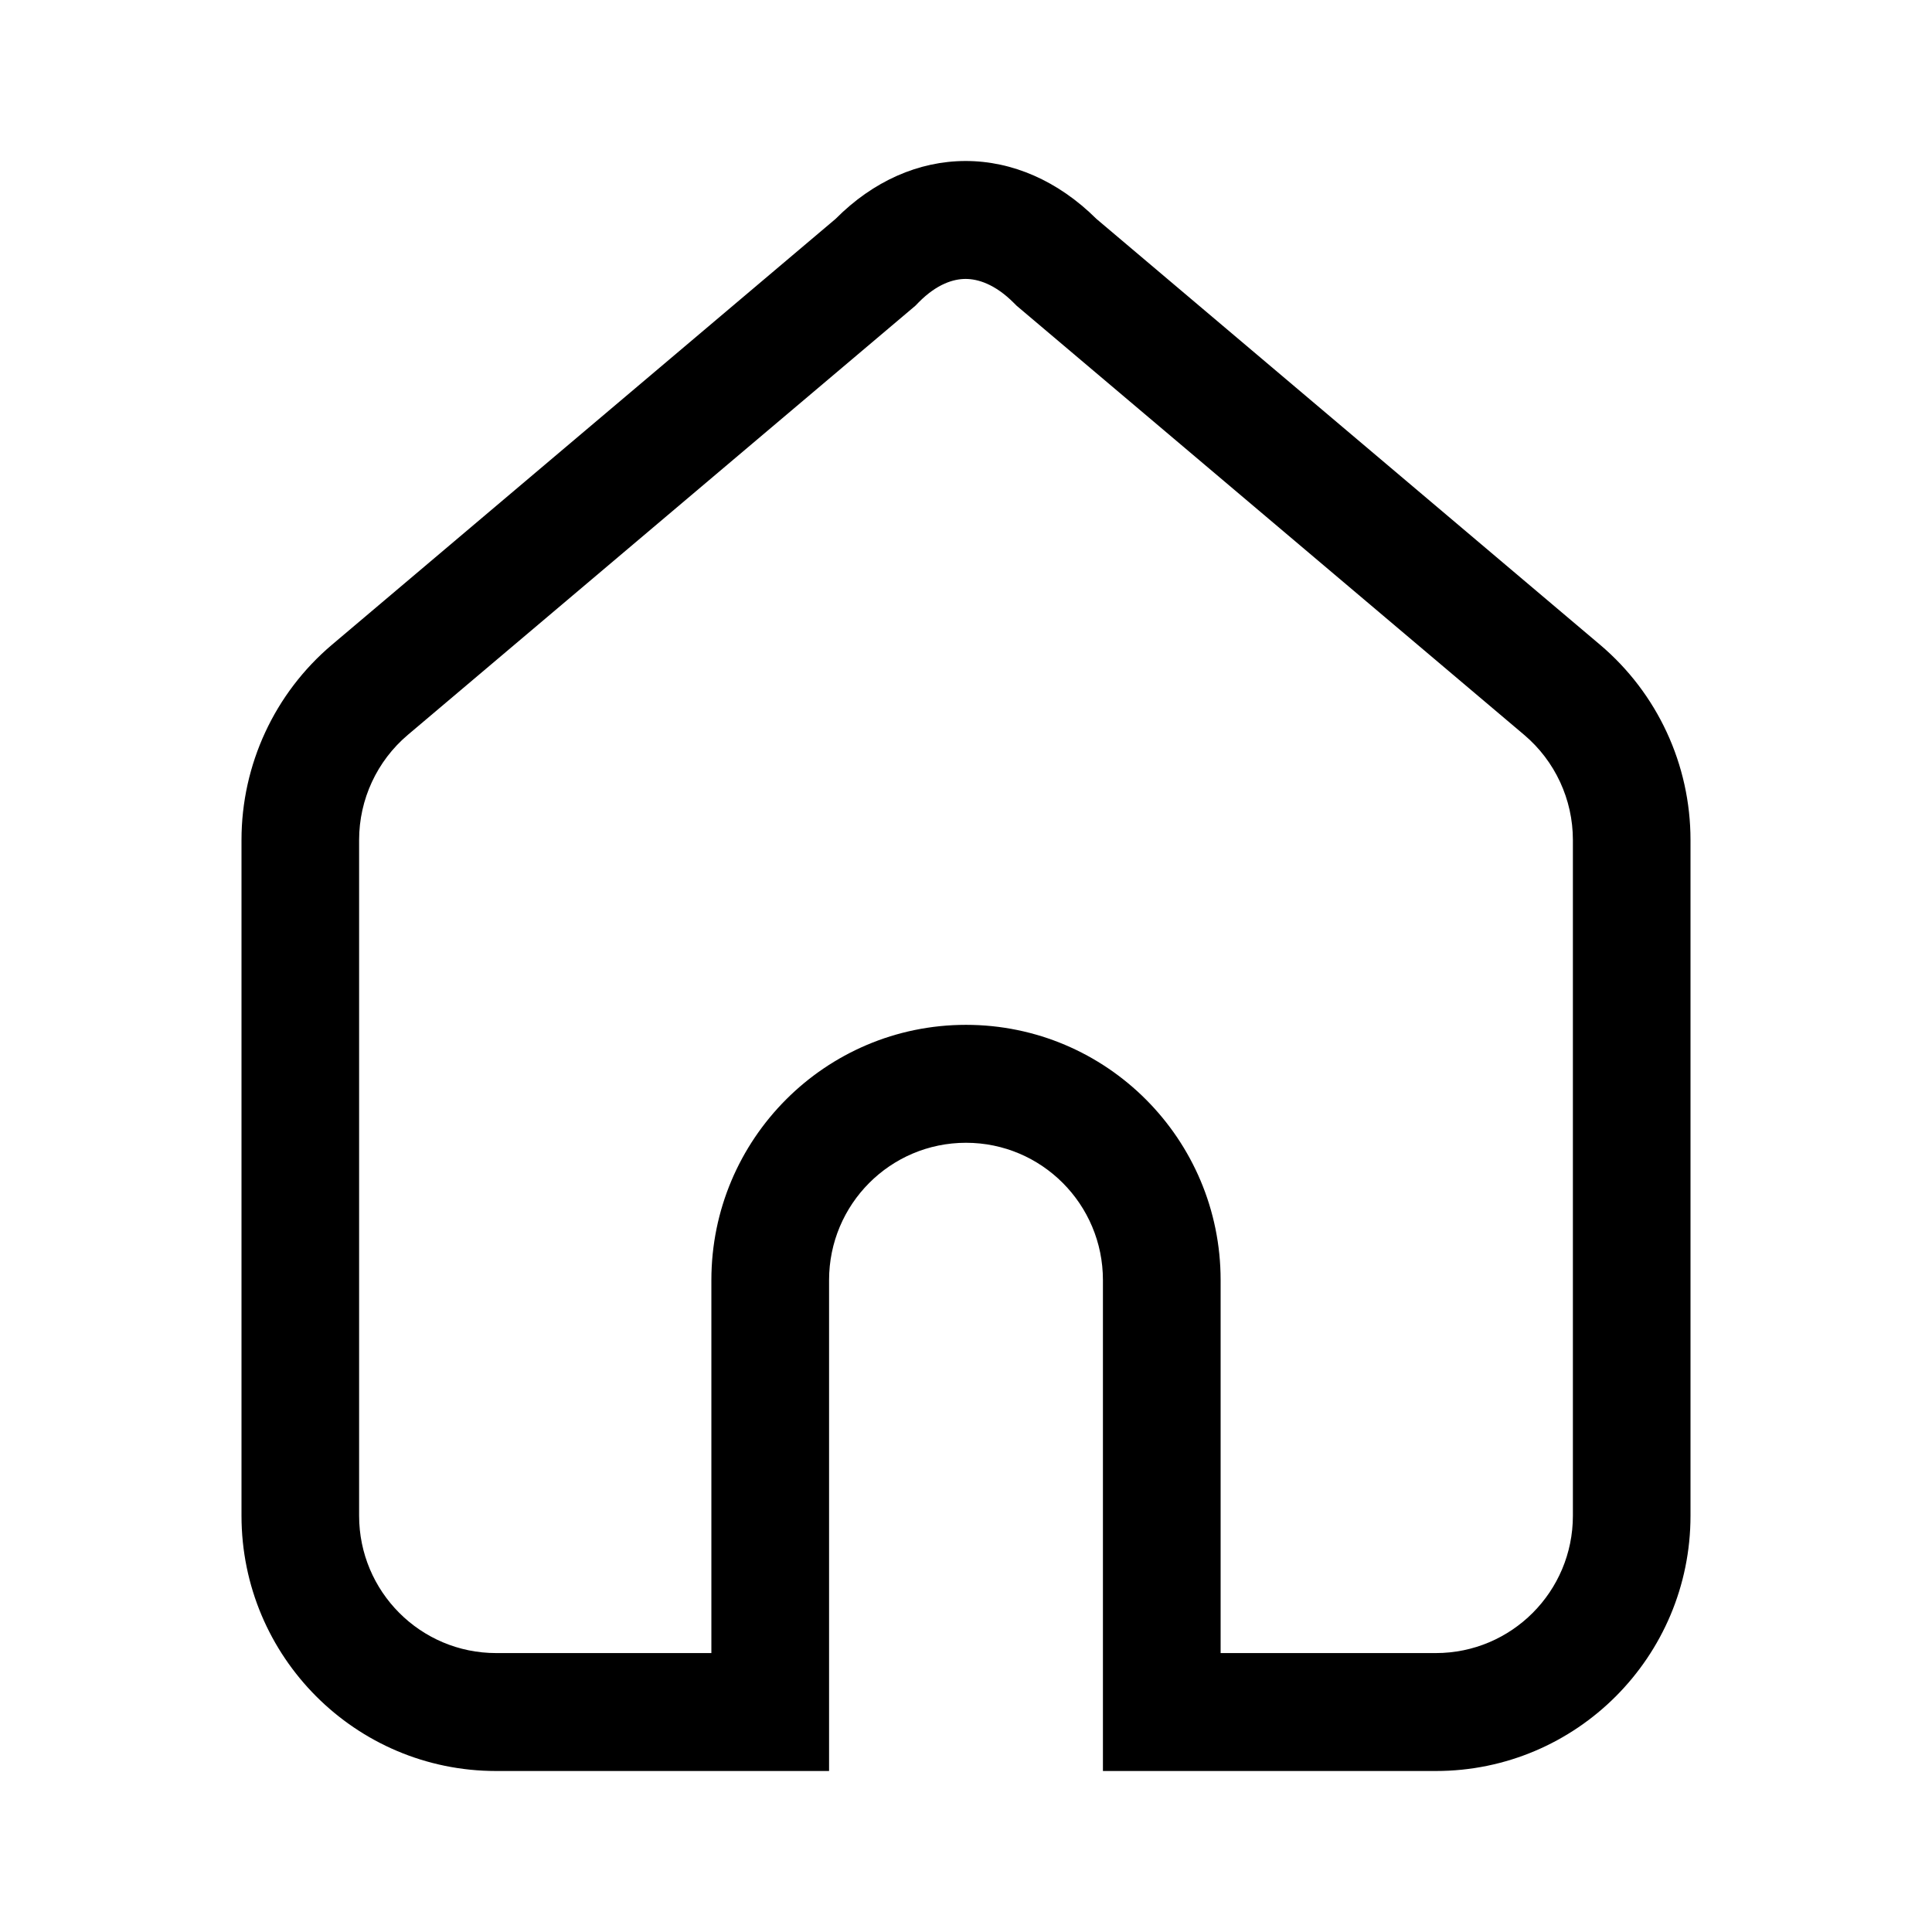
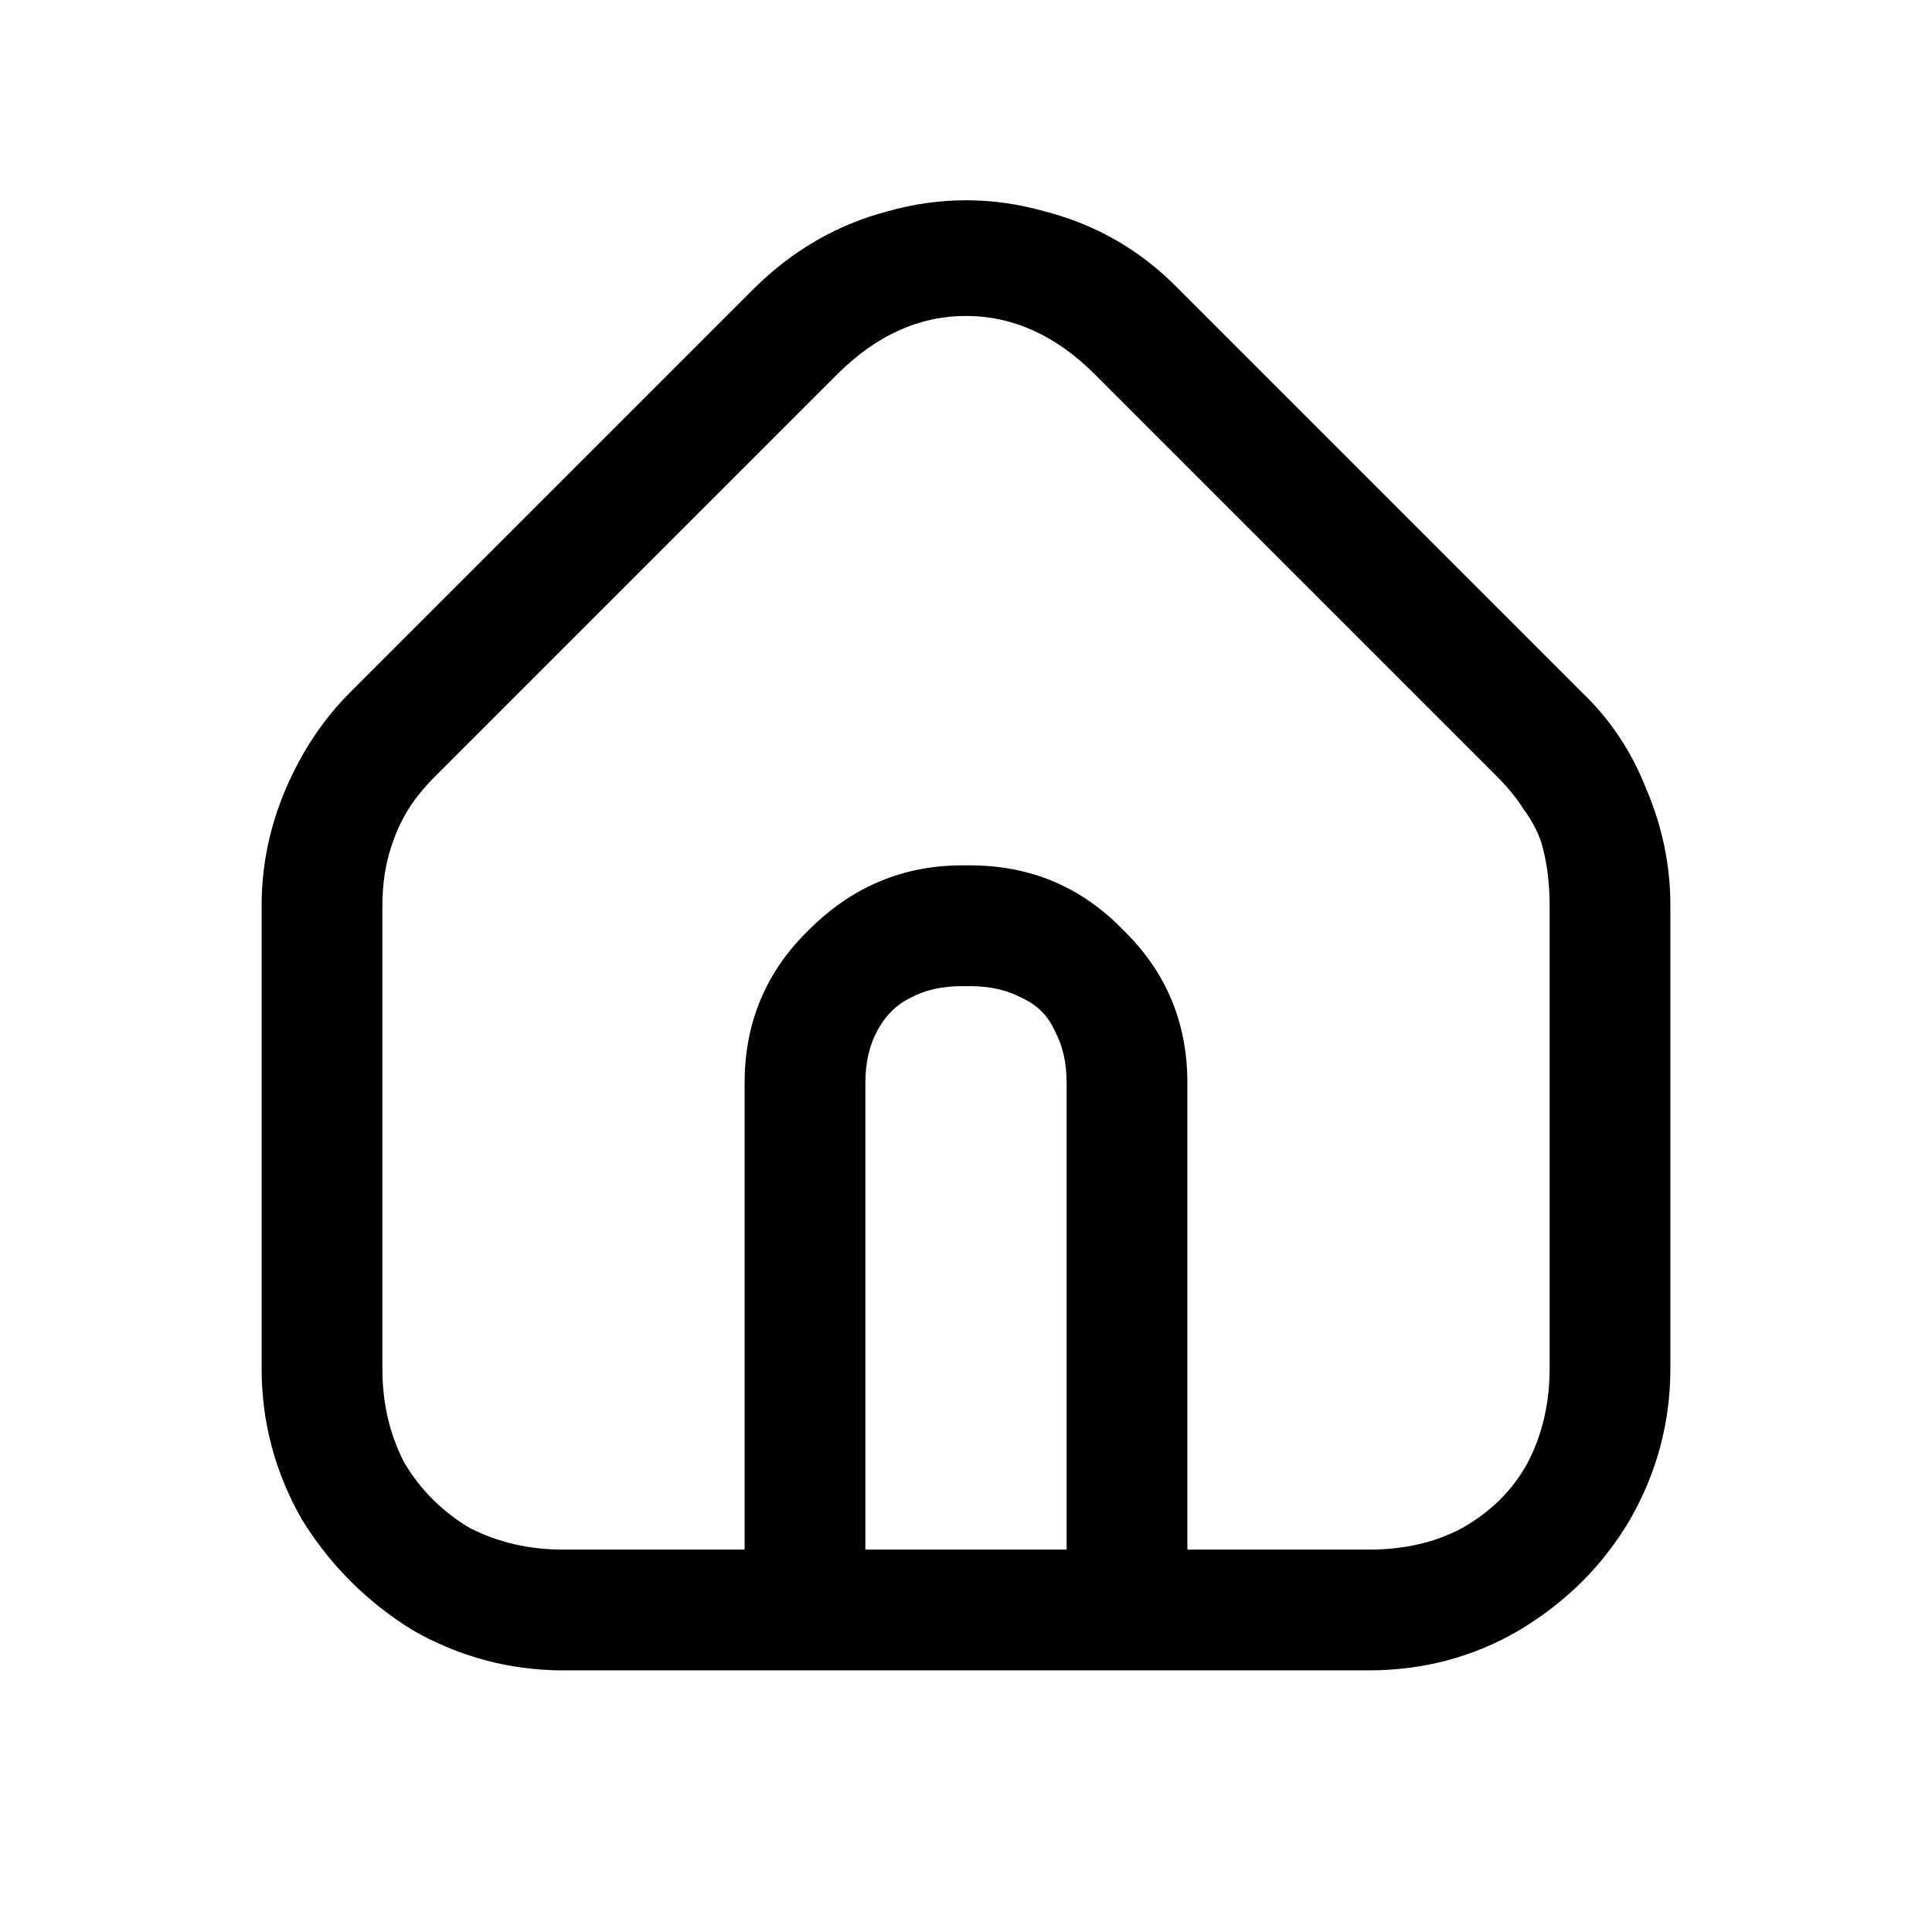
<svg xmlns="http://www.w3.org/2000/svg" width="24" height="24" viewBox="0 0 24 24" fill="none">
-   <path fill-rule="evenodd" clip-rule="evenodd" d="M13.701 15.902V22H17.837C19.584 22 21 20.58 21 18.829V10.434C21 9.499 20.589 8.612 19.876 8.009L13.62 2.719C13.144 2.246 12.573 1.999 11.993 2C11.412 2.001 10.847 2.249 10.38 2.719L4.124 8.009C3.411 8.612 3 9.499 3 10.434V18.829C3 20.58 4.416 22 6.163 22H10.299V15.902C10.299 14.96 11.06 14.196 12 14.196C12.94 14.196 13.701 14.96 13.701 15.902ZM12.594 3.763L12.629 3.798L18.934 9.129C19.317 9.453 19.539 9.931 19.539 10.434V18.829C19.539 19.771 18.777 20.535 17.837 20.535H15.163V15.902C15.163 14.151 13.747 12.731 12 12.731C10.253 12.731 8.837 14.151 8.837 15.902V20.535H6.163C5.223 20.535 4.461 19.771 4.461 18.829V10.434C4.461 9.931 4.683 9.453 5.066 9.129L11.371 3.798L11.412 3.756C11.64 3.525 11.847 3.465 11.995 3.465C12.143 3.465 12.356 3.525 12.594 3.763Z" fill="currentColor" />
+   <path d="M7 20.75C6.333 20.75 5.708 20.583 5.125 20.25C4.558 19.9 4.1 19.442 3.75 18.875C3.417 18.292 3.25 17.667 3.25 17V11.25C3.25 10.75 3.35 10.267 3.55 9.8C3.75 9.333 4.017 8.933 4.35 8.6L9.35 3.6C9.833 3.117 10.392 2.792 11.025 2.625C11.675 2.442 12.325 2.442 12.975 2.625C13.625 2.792 14.183 3.117 14.65 3.6L19.65 8.6C20 8.933 20.267 9.333 20.45 9.8C20.65 10.267 20.75 10.75 20.75 11.25V17C20.75 17.667 20.583 18.292 20.25 18.875C19.917 19.442 19.458 19.9 18.875 20.25C18.308 20.583 17.683 20.75 17 20.75H7ZM17 19.25C17.45 19.25 17.842 19.158 18.175 18.975C18.525 18.775 18.792 18.508 18.975 18.175C19.158 17.825 19.25 17.433 19.25 17V11.25C19.25 10.967 19.217 10.708 19.15 10.475C19.1 10.325 19.025 10.183 18.925 10.05C18.842 9.917 18.733 9.783 18.6 9.65L13.6 4.65C13.117 4.167 12.583 3.925 12 3.925C11.417 3.925 10.883 4.167 10.4 4.65L5.4 9.65C5.267 9.783 5.158 9.917 5.075 10.05C4.992 10.183 4.925 10.325 4.875 10.475C4.792 10.708 4.75 10.967 4.75 11.25V17C4.75 17.433 4.842 17.825 5.025 18.175C5.225 18.508 5.492 18.775 5.825 18.975C6.175 19.158 6.567 19.25 7 19.25H17ZM13.25 20V13.45C13.25 13.2 13.2 12.983 13.1 12.8C13.017 12.617 12.883 12.483 12.7 12.4C12.517 12.3 12.3 12.25 12.05 12.25H11.95C11.7 12.25 11.483 12.3 11.3 12.4C11.133 12.483 11 12.617 10.9 12.8C10.8 12.983 10.75 13.2 10.75 13.45V20H9.25V13.45C9.25 12.7 9.517 12.067 10.05 11.55C10.583 11.017 11.217 10.75 11.95 10.75H12.05C12.8 10.75 13.433 11.017 13.95 11.55C14.483 12.067 14.75 12.7 14.75 13.45V20H13.25Z" fill="currentColor" />
</svg>
